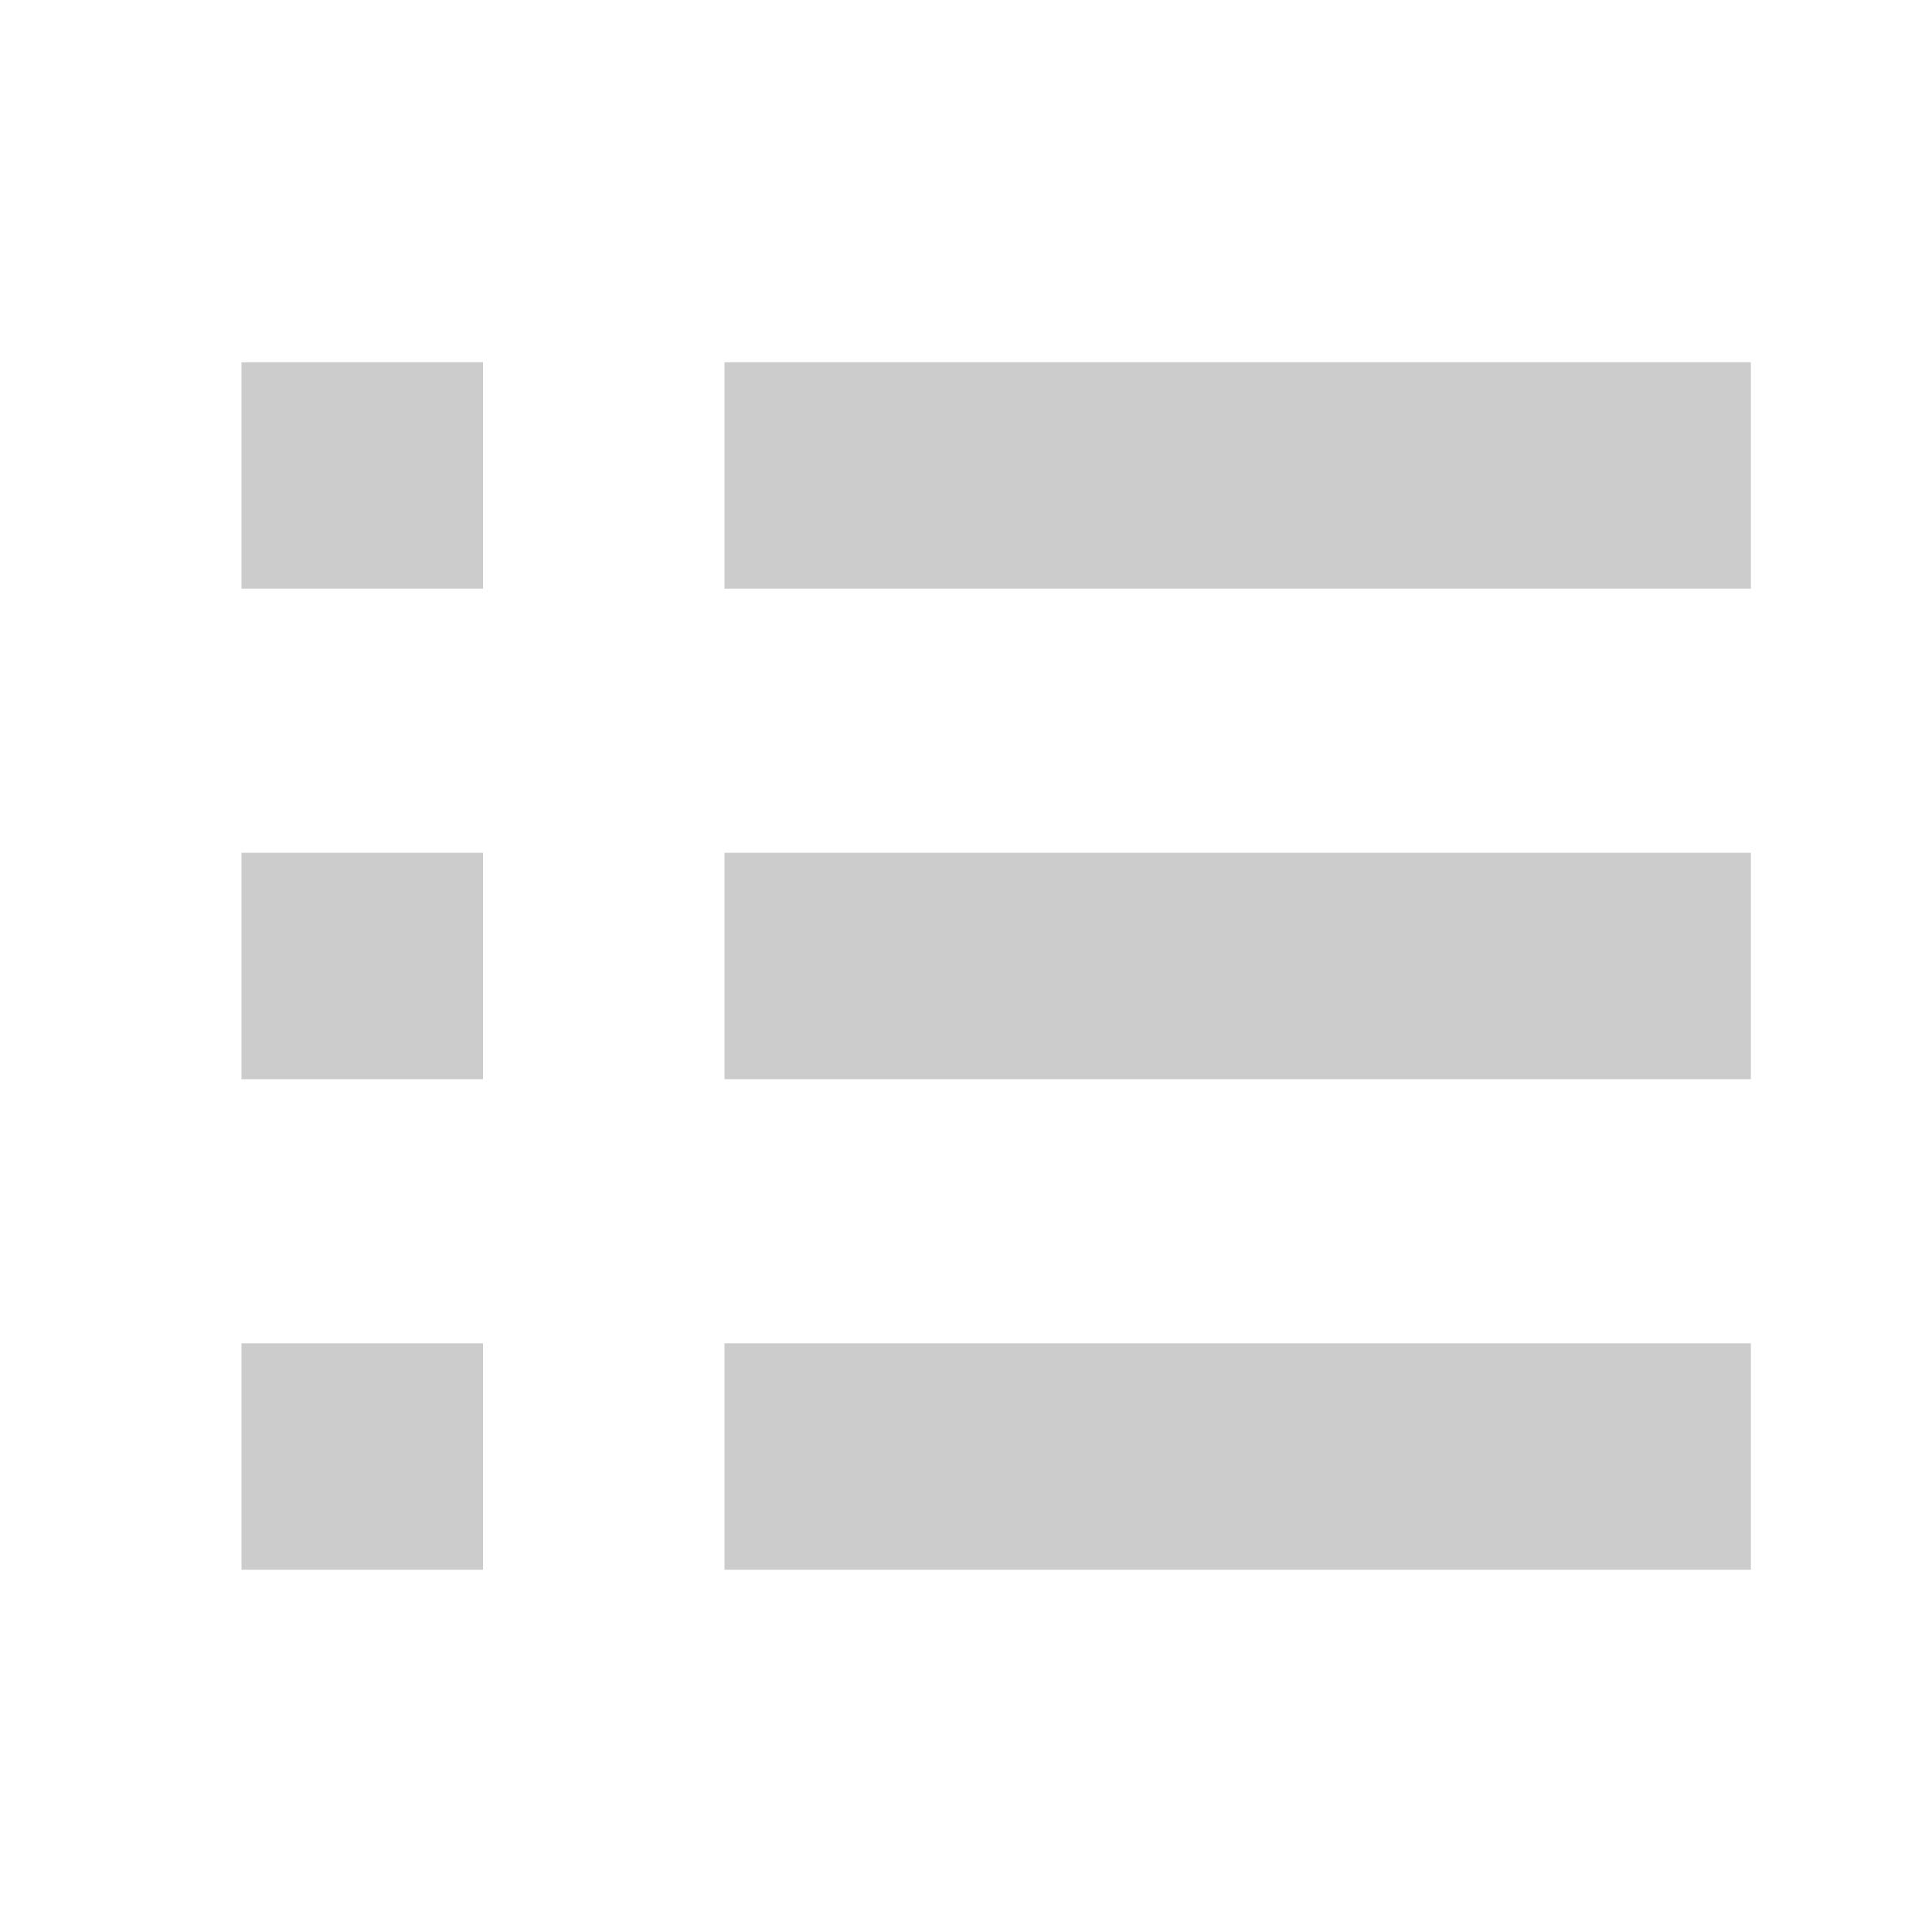
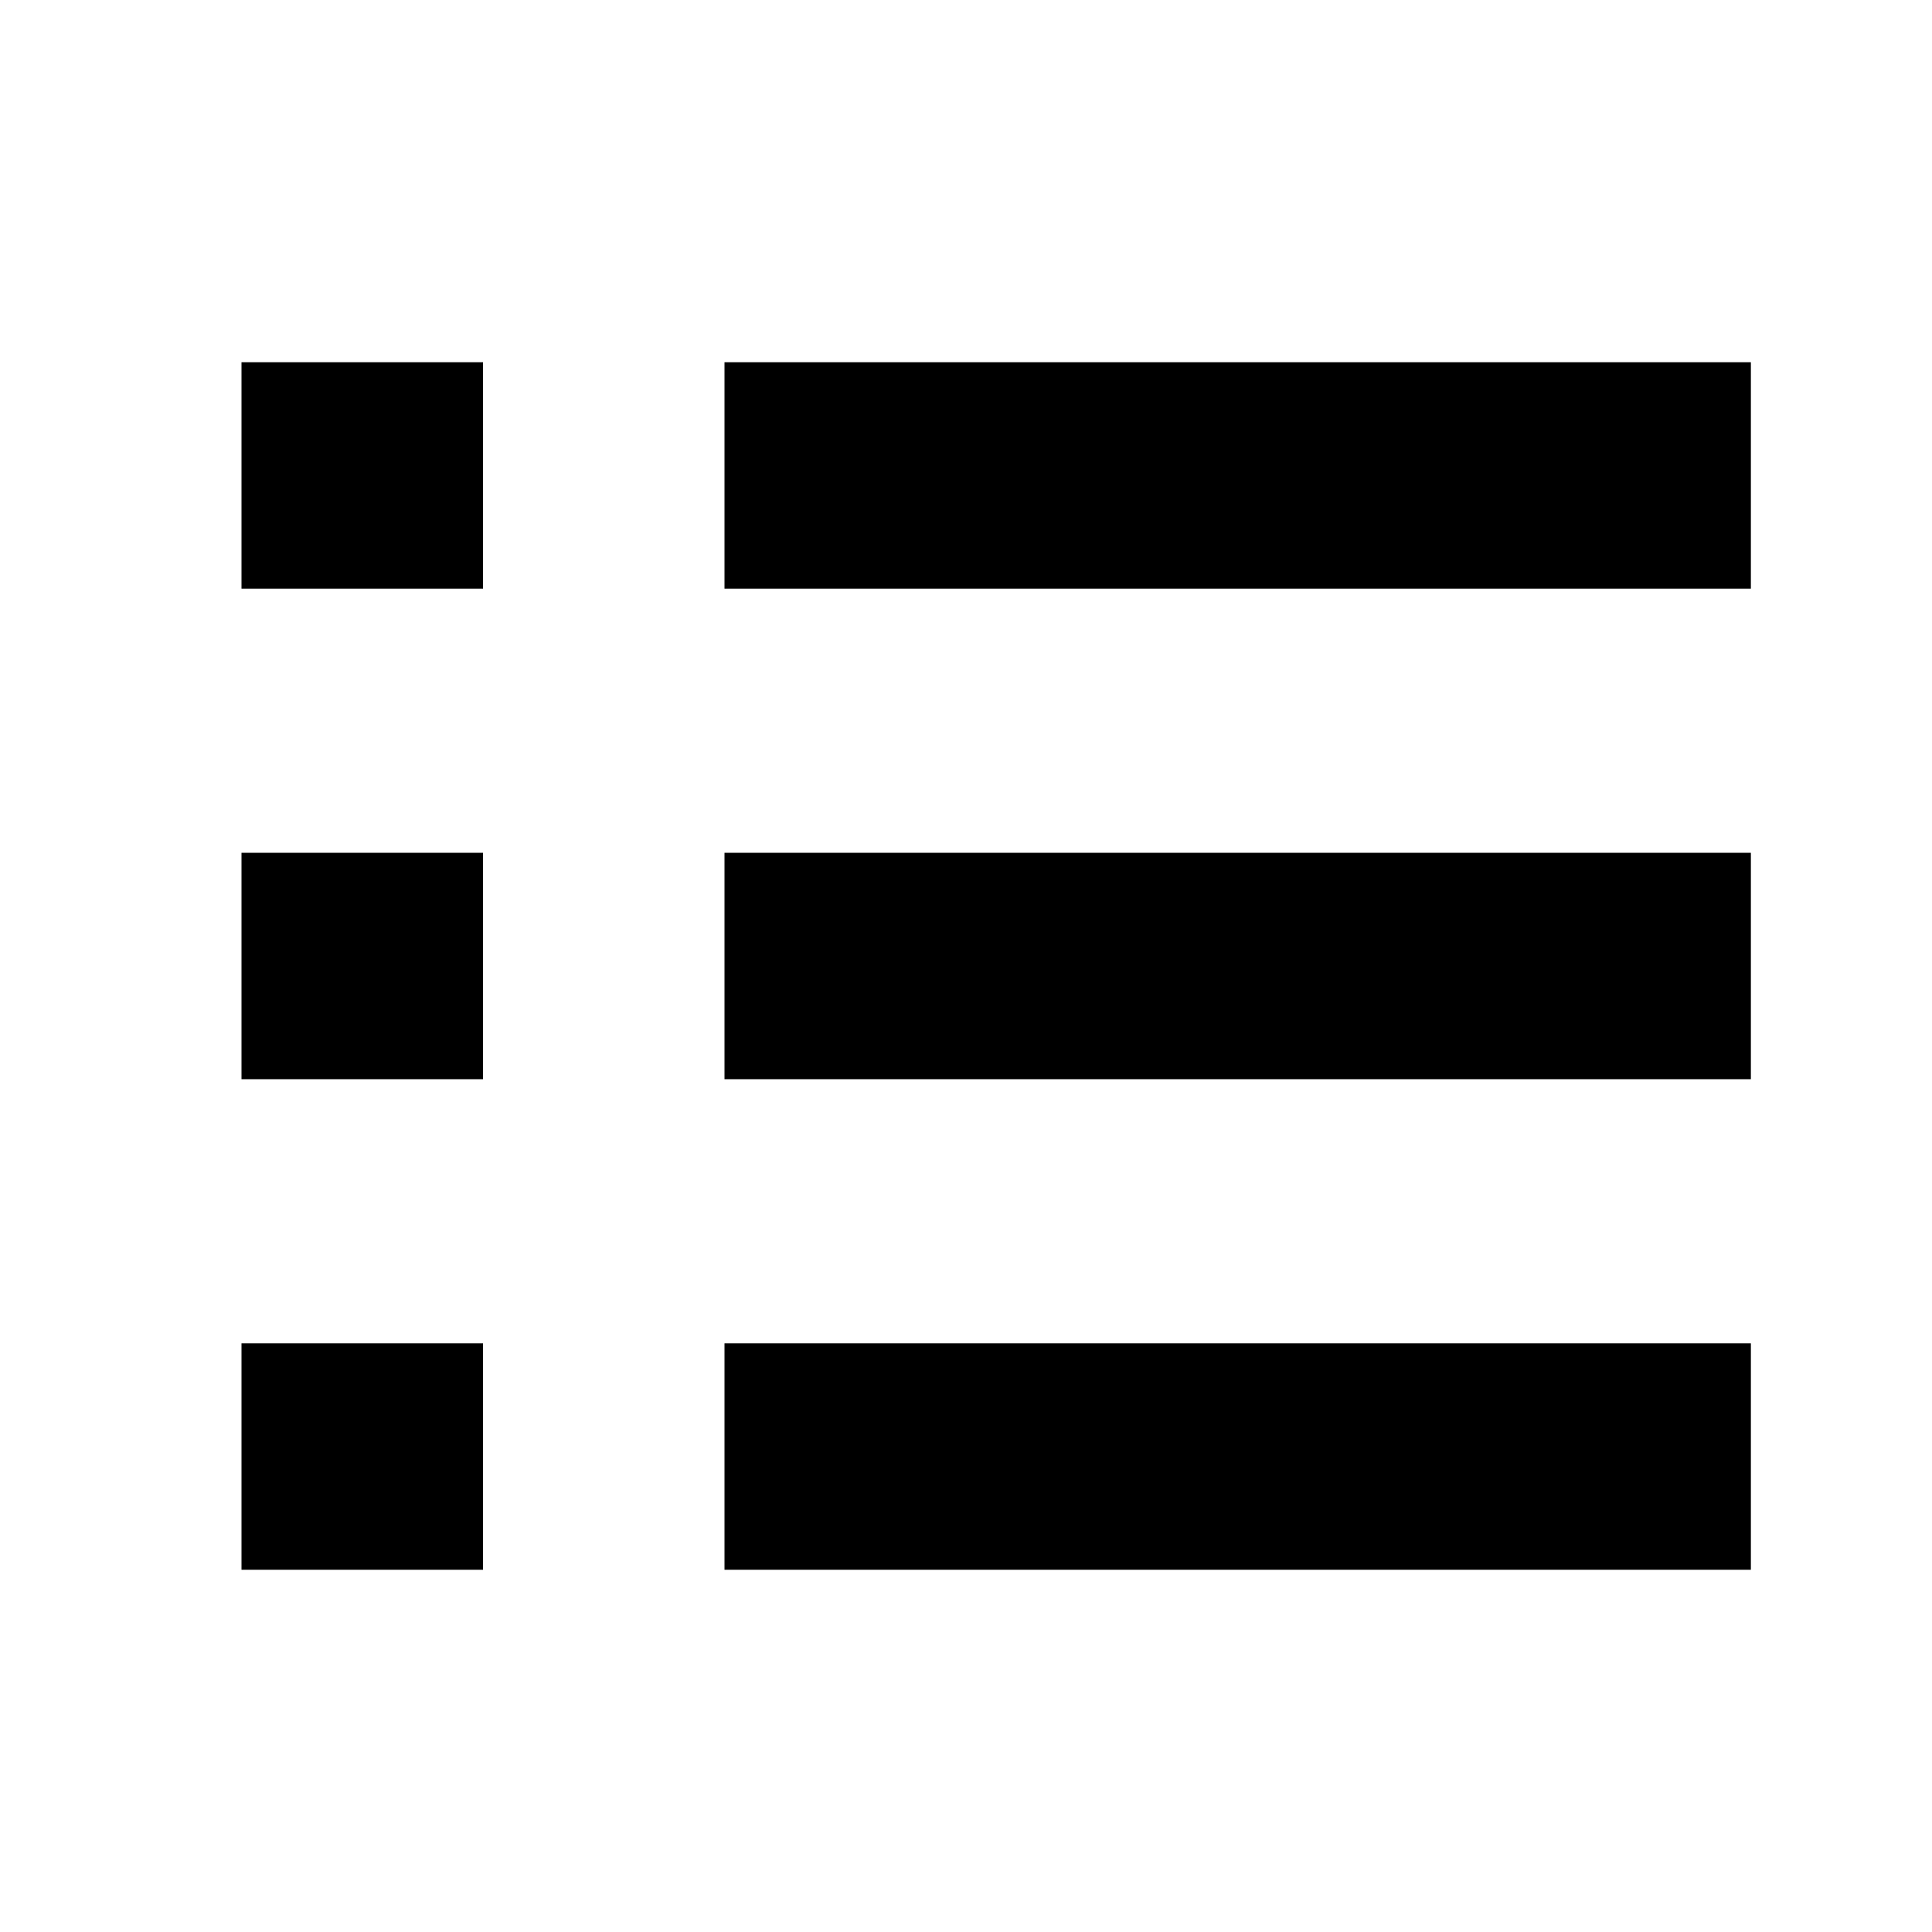
<svg xmlns="http://www.w3.org/2000/svg" width="32" height="32" viewBox="0 0 32 32" fill="none">
-   <g opacity="0.2">
-     <path d="M4 6H8V9.75H4V6ZM4 14.125H8V17.875H4V14.125ZM8 22.25H4V26H8V22.25Z" fill="black" />
-     <path d="M12 6H29V9.75H12V6ZM12 14.125H29V17.875H12V14.125ZM29 22.25H12V26H29V22.25Z" fill="black" />
-   </g>
+   <path d="M4 6H8V9.75H4V6ZM4 14.125H8V17.875H4V14.125ZM8 22.25H4V26H8V22.25Z" fill="black" />
+   <path d="M12 6H29V9.75H12V6ZM12 14.125H29V17.875H12V14.125ZM29 22.25H12V26H29V22.25Z" fill="black" />
</svg>
